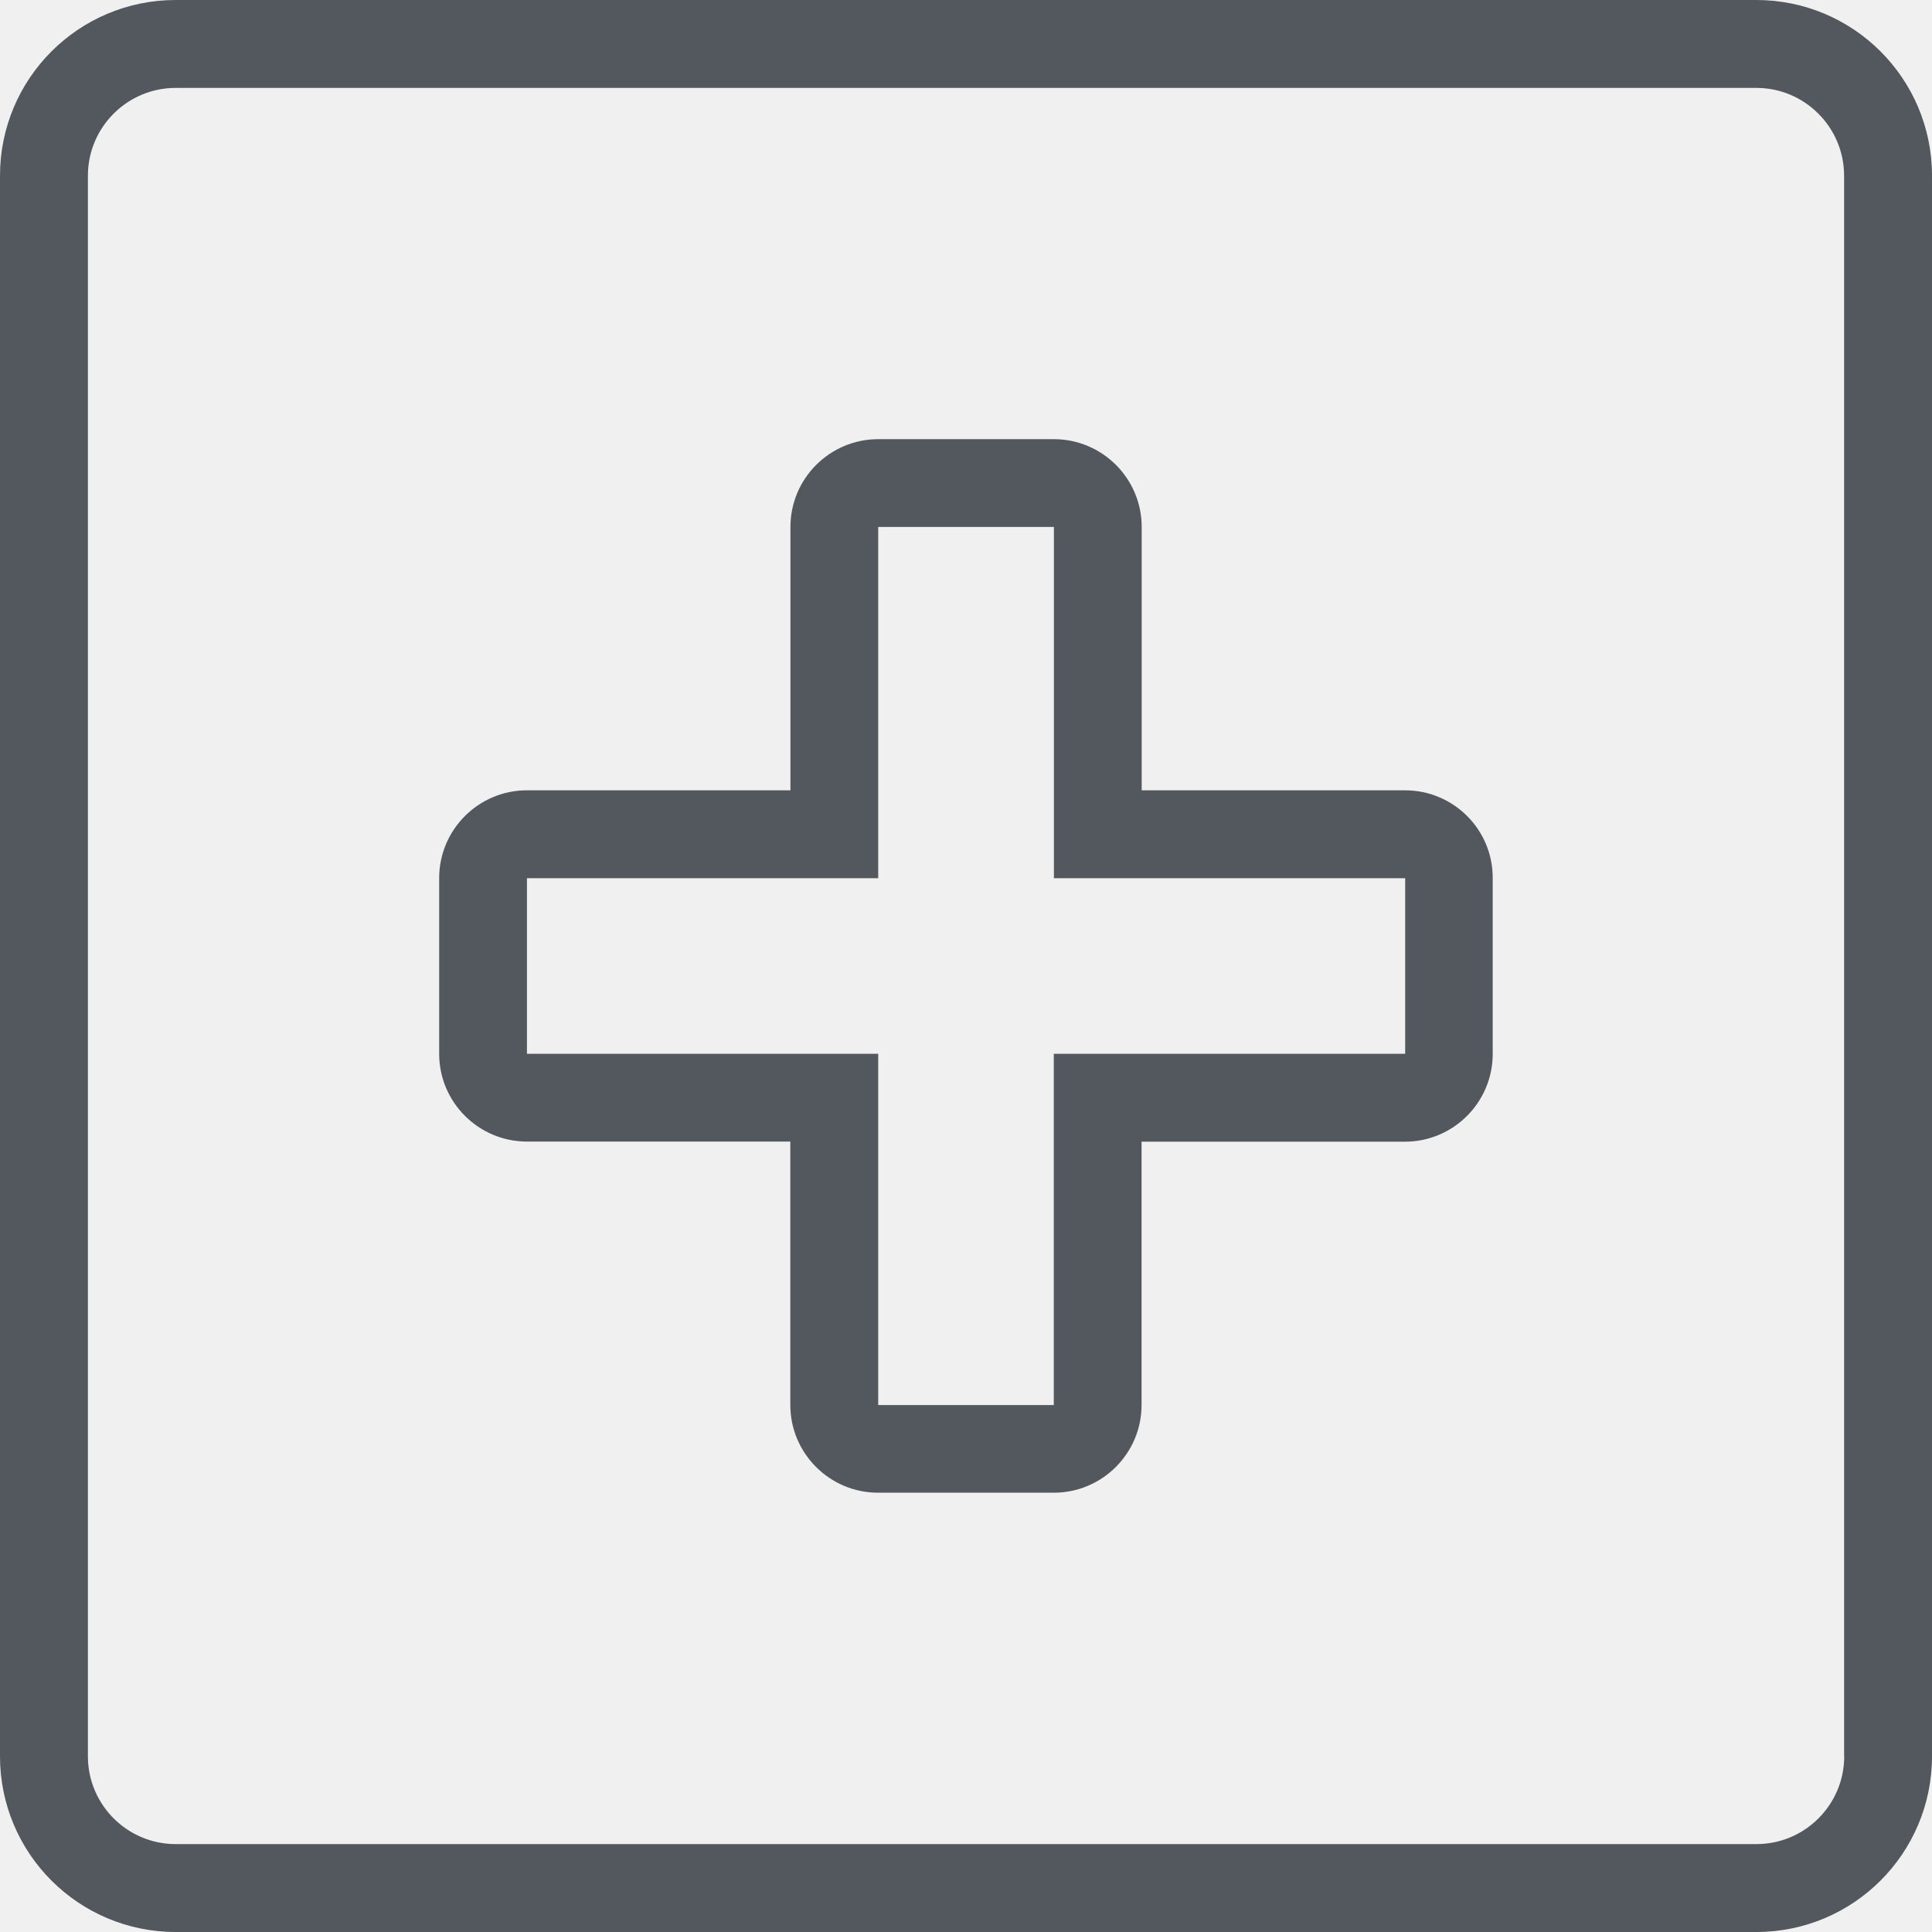
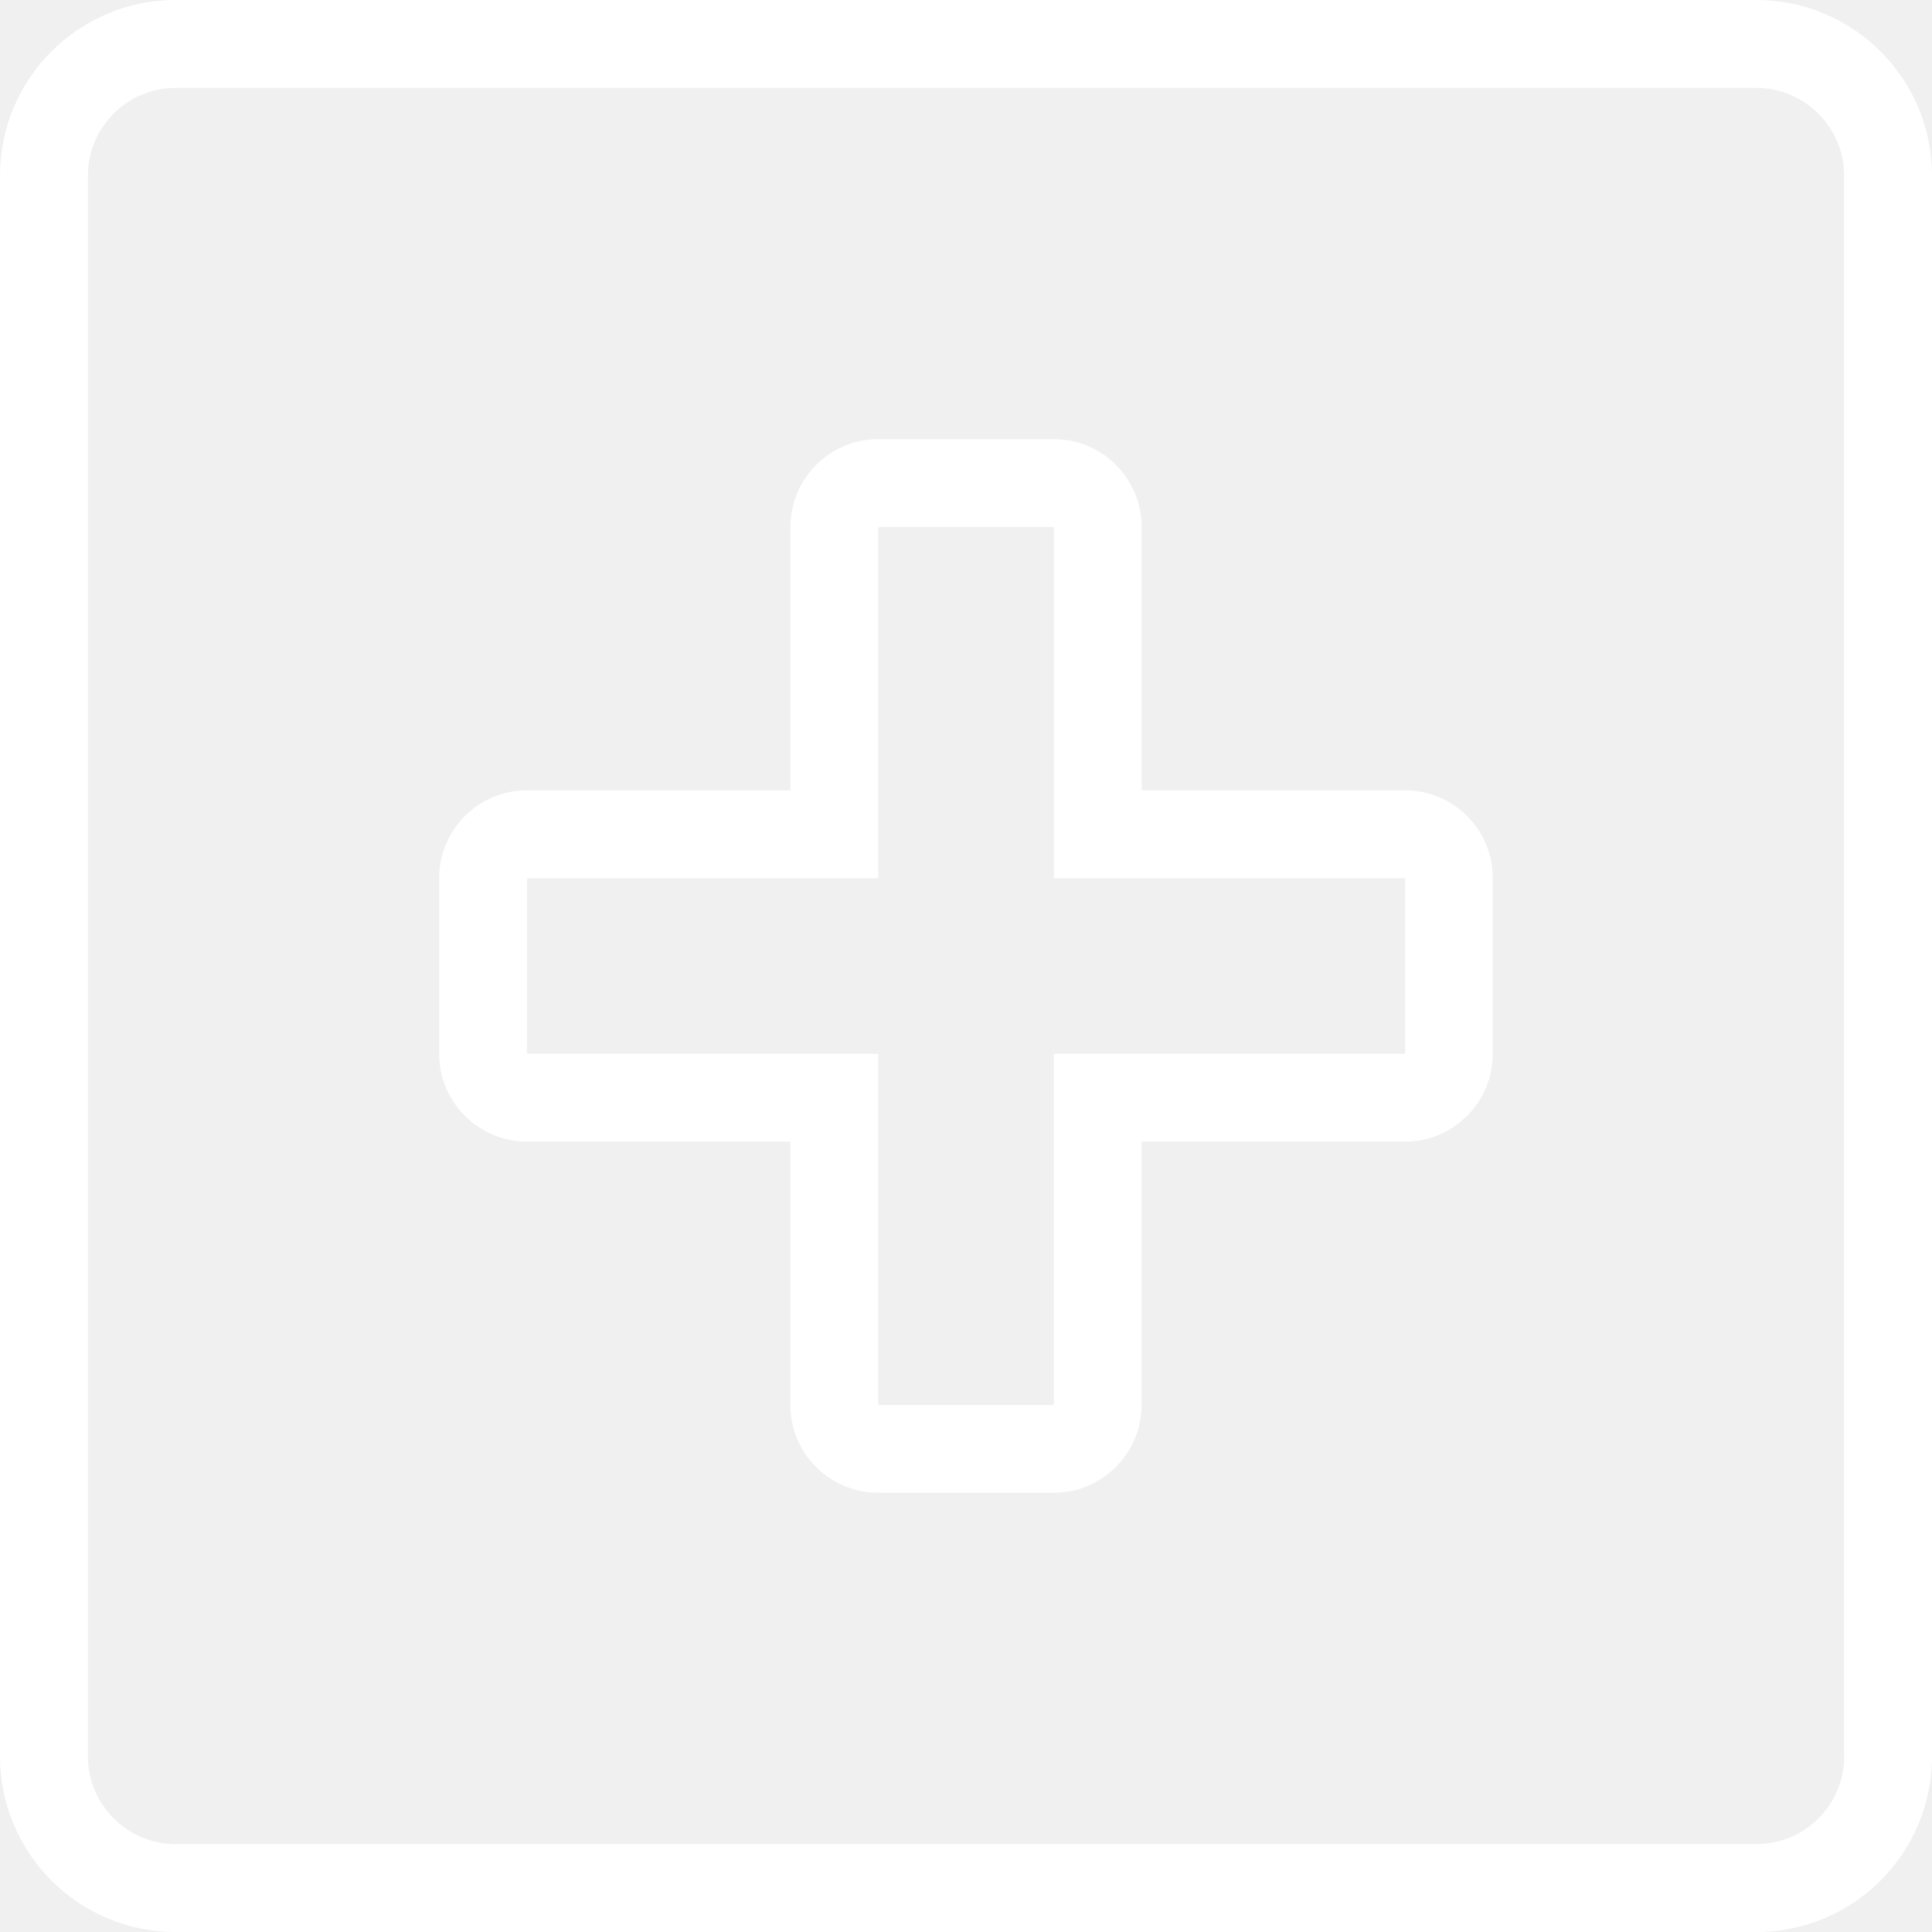
- <svg xmlns="http://www.w3.org/2000/svg" xmlns:xlink="http://www.w3.org/1999/xlink" version="1.1" id="Layer_1" x="0px" y="0px" viewBox="0 0 16 16" enable-background="new 0 0 16 16" xml:space="preserve">
+ <svg xmlns="http://www.w3.org/2000/svg" xmlns:xlink="http://www.w3.org/1999/xlink" version="1.1" id="Layer_1" x="0px" y="0px" viewBox="-471 273 16 16" enable-background="new -471 273 16 16" xml:space="preserve">
  <g>
-     <defs>
-       <rect id="SVGID_1_" width="16" height="16" />
-     </defs>
-     <clipPath id="SVGID_2_">
-       <use xlink:href="#SVGID_1_" overflow="visible" />
-     </clipPath>
-     <rect opacity="0" clip-path="url(#SVGID_2_)" fill="#FFFFFF" width="16" height="16" />
-     <path clip-path="url(#SVGID_2_)" fill-rule="evenodd" clip-rule="evenodd" fill="#53585F" d="M14.545,0H1.455   C0.651,0,0,0.651,0,1.455v13.09C0,15.349,0.651,16,1.455,16h13.09C15.349,16,16,15.349,16,14.545V1.455C16,0.651,15.349,0,14.545,0    M15.273,14.545c0,0.401-0.326,0.727-0.727,0.727H1.455c-0.401,0-0.727-0.326-0.727-0.727V1.455c0-0.401,0.326-0.727,0.727-0.727   h13.09c0.401,0,0.727,0.326,0.727,0.727V14.545z M11.636,6.545H9.455V4.364c0-0.401-0.326-0.727-0.727-0.727H7.273   c-0.401,0-0.727,0.326-0.727,0.727v2.181H4.364c-0.401,0-0.727,0.326-0.727,0.727v1.455c0,0.401,0.326,0.727,0.727,0.727h2.181   v2.181c0,0.401,0.326,0.727,0.727,0.727h1.455c0.401,0,0.727-0.326,0.727-0.727V9.455h2.181c0.401,0,0.727-0.326,0.727-0.727V7.273   C12.364,6.871,12.038,6.545,11.636,6.545 M11.636,8.727H8.727v2.909H7.273V8.727H4.364V7.273h2.909V4.364h1.455v2.909h2.909V8.727z   " />
+     <g>
+       <defs>
+         <rect id="SVGID_1_" x="-471" y="273" width="16" height="16" />
+       </defs>
+       <clipPath id="SVGID_2_">
+         <use xlink:href="#SVGID_1_" overflow="visible" />
+       </clipPath>
+       <rect x="-471" y="273" clip-path="url(#SVGID_2_)" fill="#FFFFFF" fill-opacity="0" width="16" height="16" />
+     </g>
+     <g>
+       <defs>
+         <rect id="SVGID_3_" x="-471" y="273" width="16" height="16" />
+       </defs>
+       <clipPath id="SVGID_4_">
+         <use xlink:href="#SVGID_3_" overflow="visible" />
+       </clipPath>
+       <path clip-path="url(#SVGID_4_)" fill="#FFFFFF" d="M-456.455,273h-13.09c-0.804,0-1.455,0.651-1.455,1.455v13.09    c0,0.804,0.651,1.455,1.455,1.455h13.09c0.804,0,1.455-0.651,1.455-1.455v-13.09C-455,273.651-455.651,273-456.455,273     M-455.727,287.545c0,0.401-0.326,0.727-0.727,0.727h-13.091c-0.401,0-0.727-0.326-0.727-0.727v-13.09    c0-0.401,0.326-0.727,0.727-0.727h13.09c0.401,0,0.727,0.326,0.727,0.727v13.09H-455.727z M-459.364,279.545h-2.181v-2.181    c0-0.401-0.326-0.727-0.727-0.727h-1.455c-0.401,0-0.727,0.326-0.727,0.727v2.181h-2.182c-0.401,0-0.727,0.326-0.727,0.727v1.455    c0,0.401,0.326,0.727,0.727,0.727h2.181v2.181c0,0.401,0.326,0.727,0.727,0.727h1.455c0.401,0,0.727-0.326,0.727-0.727v-2.18    h2.181c0.401,0,0.727-0.326,0.727-0.727v-1.455C-458.636,279.871-458.962,279.545-459.364,279.545 M-459.364,281.727h-2.909v2.909    h-1.454v-2.909h-2.909v-1.454h2.909v-2.909h1.455v2.909h2.909v1.454H-459.364z" />
+     </g>
  </g>
</svg>
